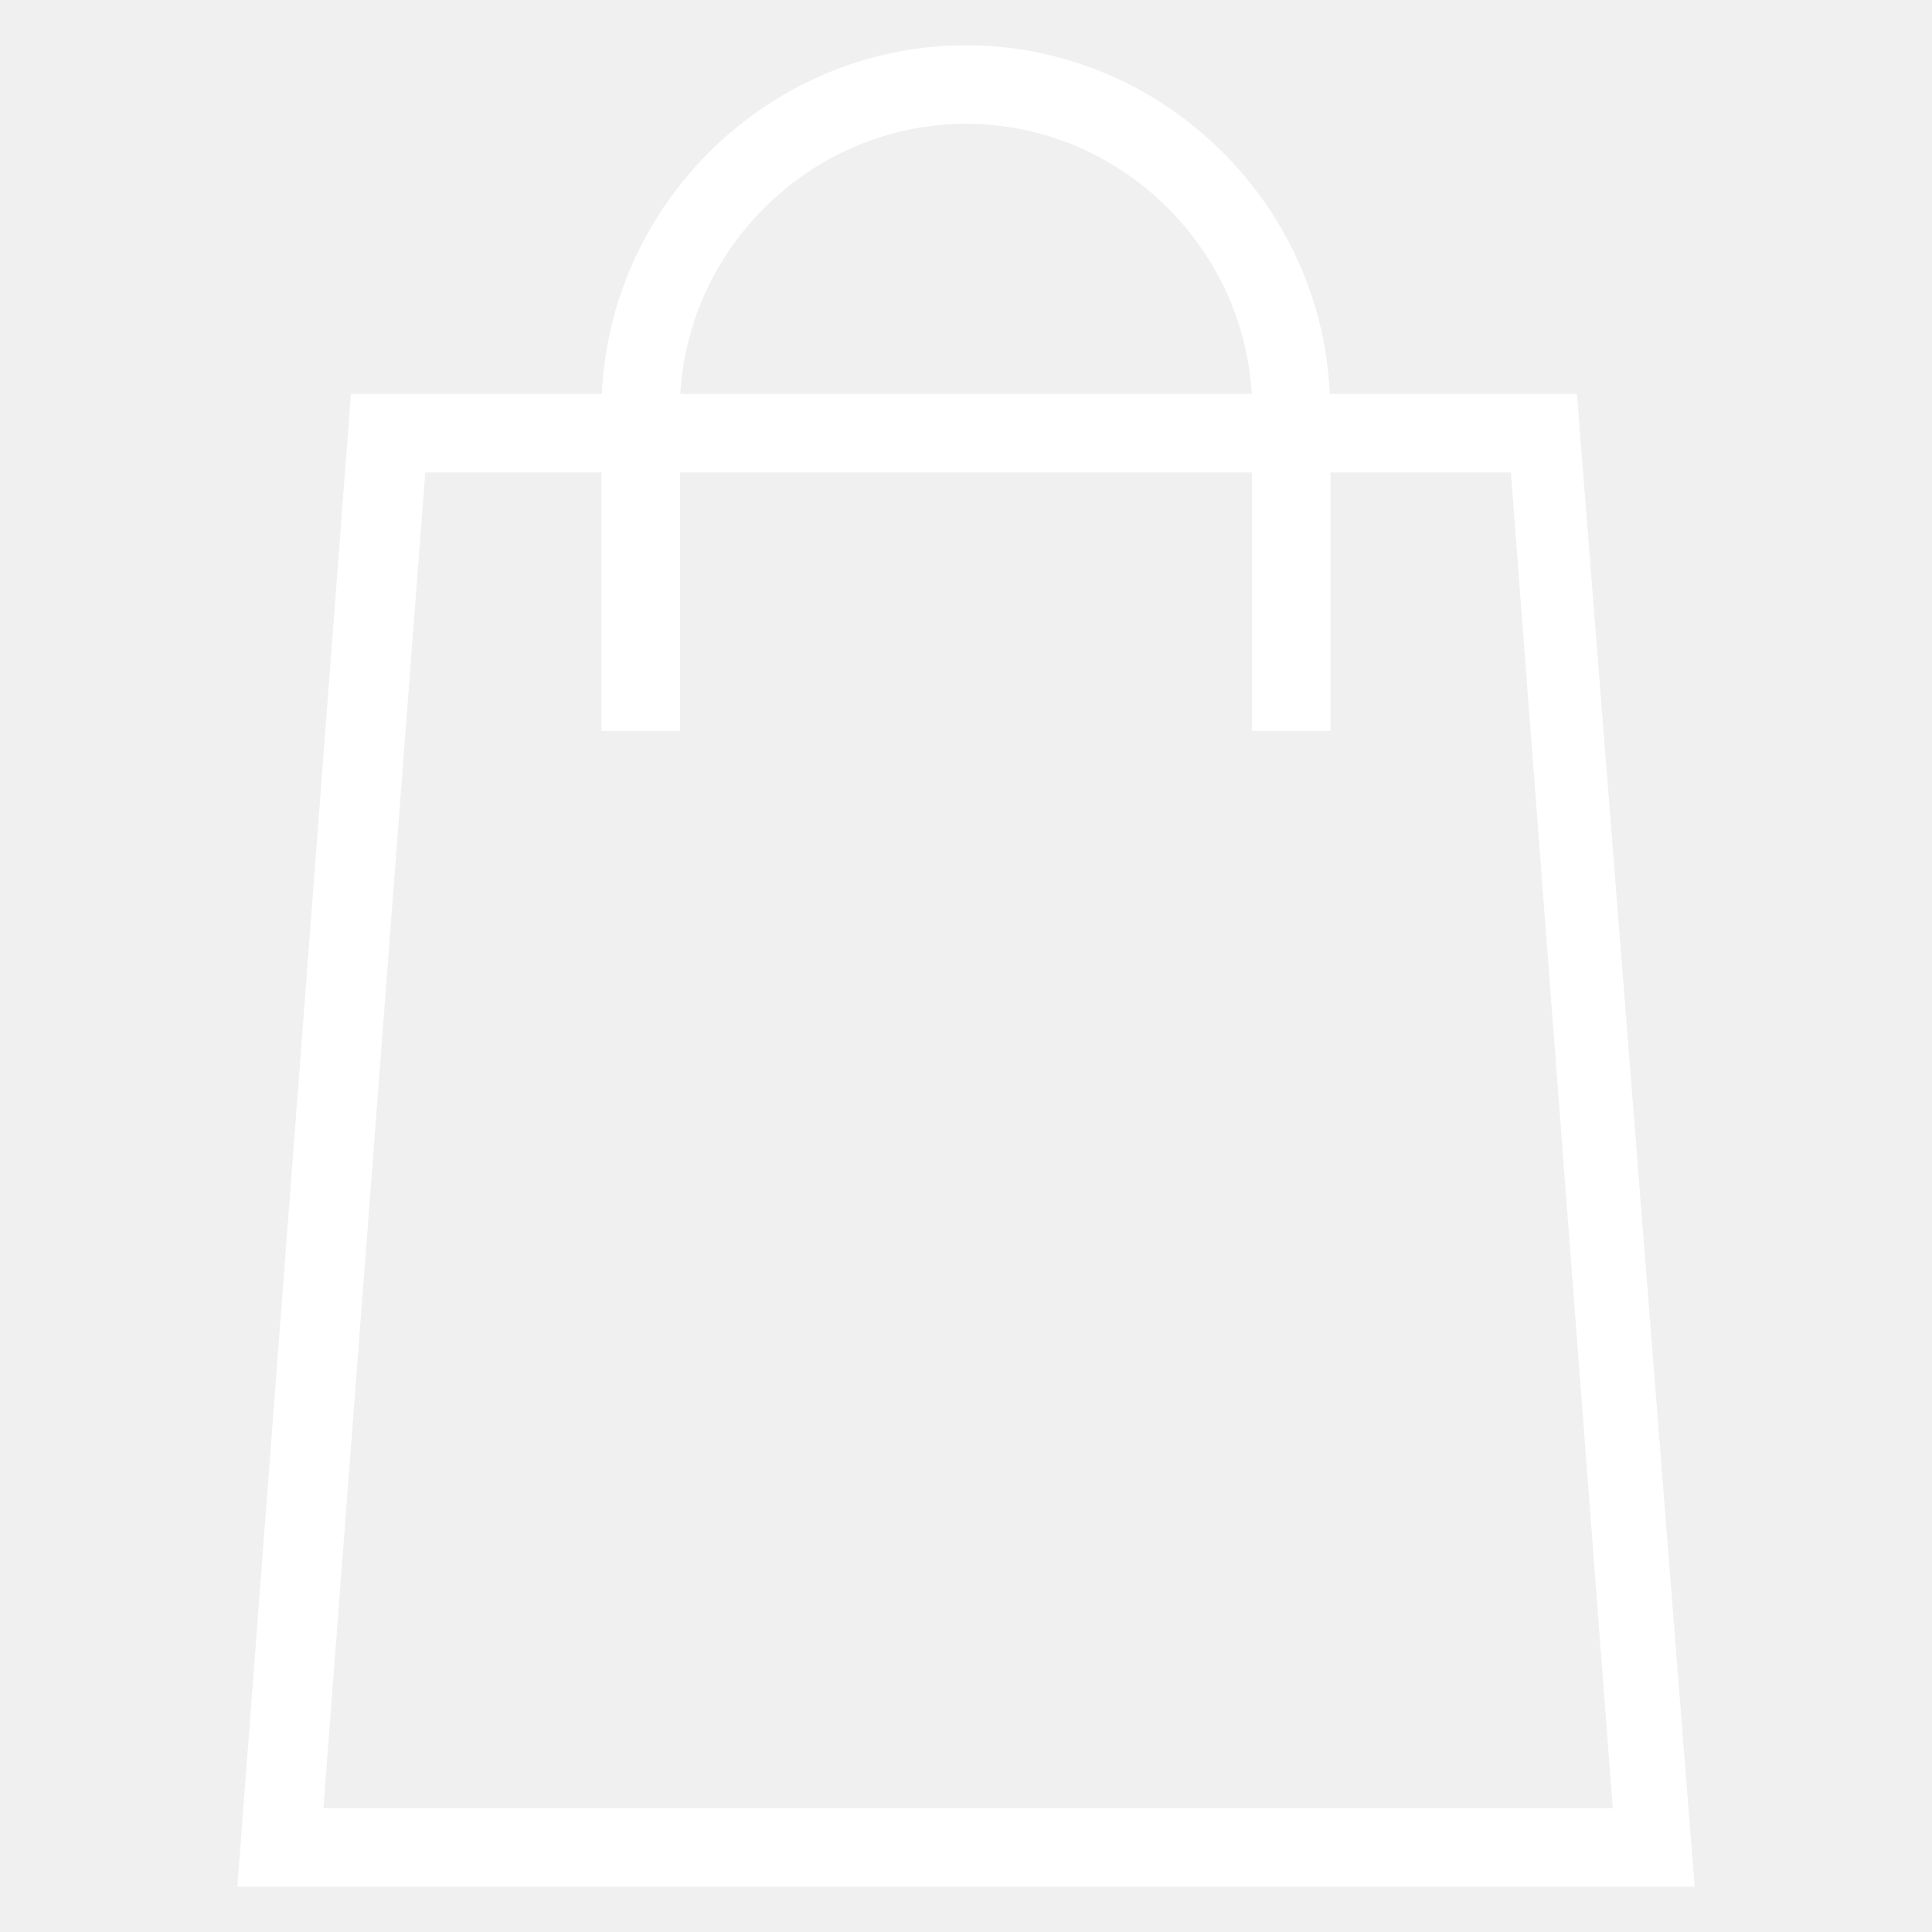
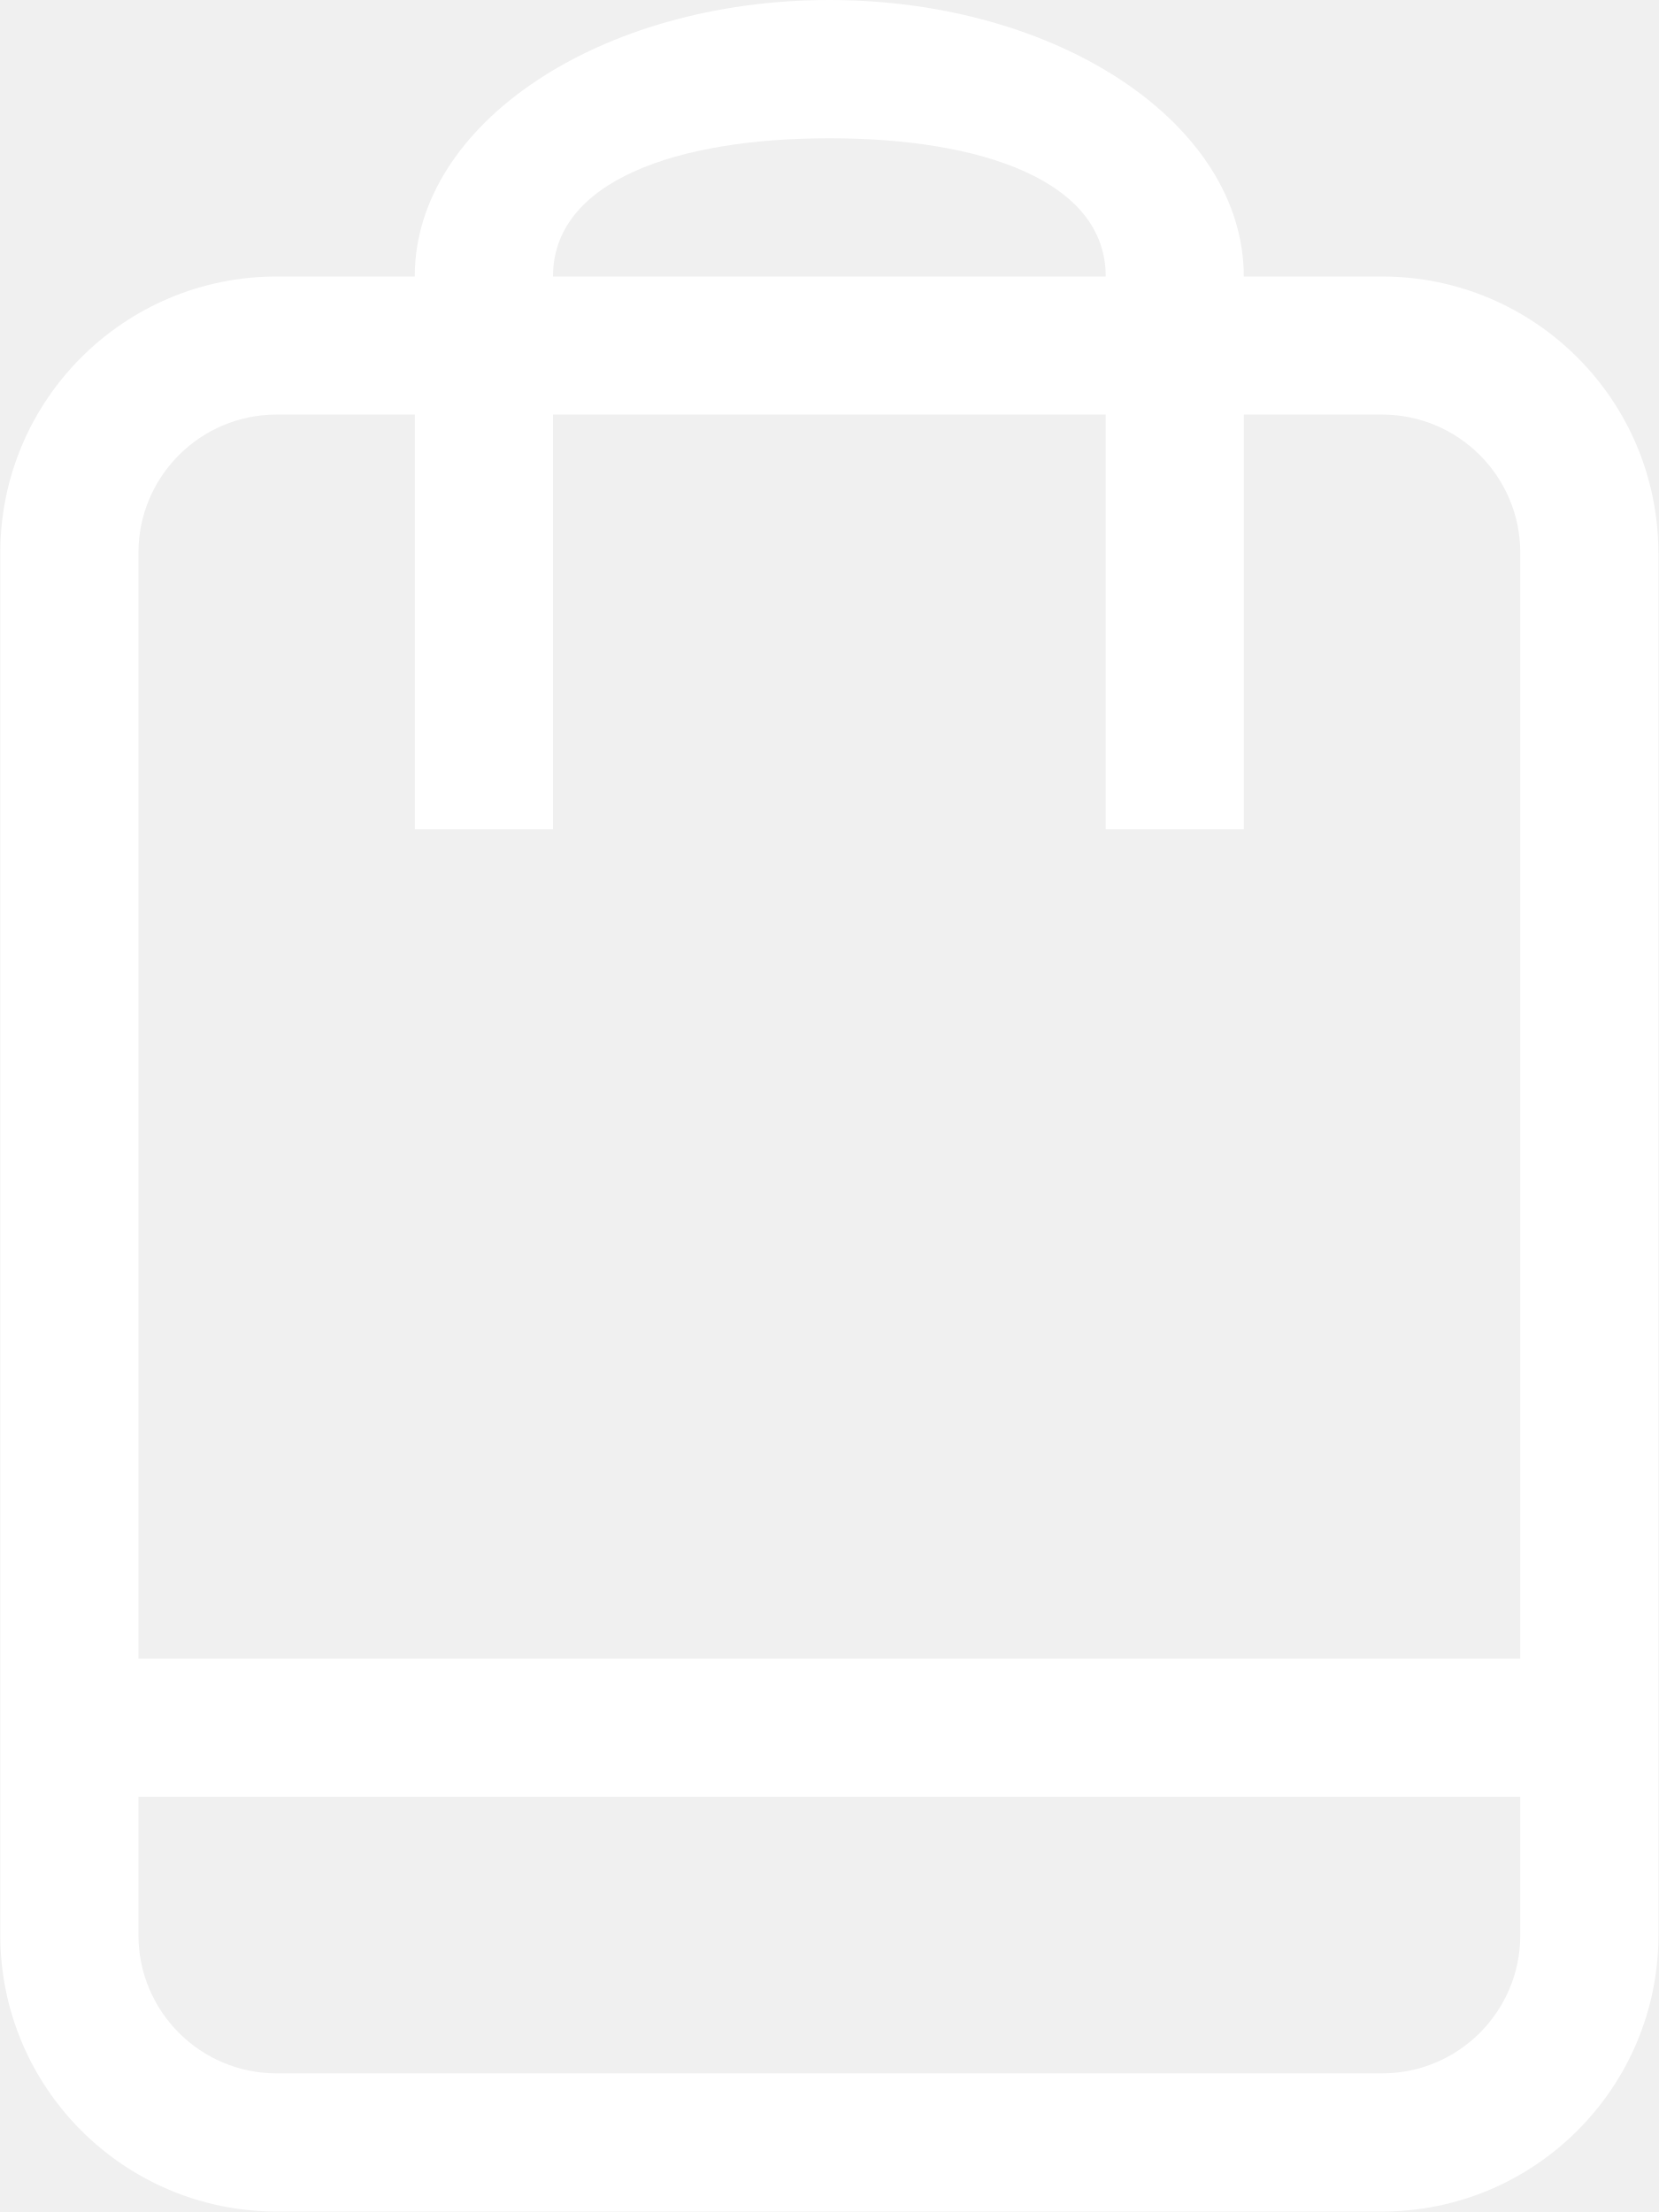
- <svg xmlns="http://www.w3.org/2000/svg" version="1.1" viewBox="0 0 512 512" enable-background="new 0 0 512 512" id="svg837">
-   <defs id="defs841" />
-   <g id="g835" style="opacity:1;fill:#ffffff;fill-opacity:1">
-     <path d="m417.9,104.4h-65.5c-2.2-51-44.8-92.4-96.4-92.4s-94.2,41.3-96.5,92.4h-66.5l-30.1,395.6h386.2l-31.2-395.6zm-161.9-71.6c40.1,0 73.5,32 75.7,71.6h-151.4c2.2-39.6 35.6-71.6 75.7-71.6zm-143.3,92.4h46.7v68.5h20.8v-68.5h151.6v68.5h20.8v-68.5h47.8l27,354h-341.7l27-354z" id="path833" style="fill:#ffffff;fill-opacity:1" />
+ <svg xmlns="http://www.w3.org/2000/svg" width="18" height="24" viewBox="0 0 18 24">
+   <g>
+     <path fill="#fff" d="M17.994 5.997v14.998a3 3 0 0 1-2.999 3H3.002a3 3 0 0 1-2.999-3V5.997A2.999 2.999 0 0 1 3.002 3H4.5c0-1.657 2.013-3 4.498-3 2.484 0 4.497 1.343 4.497 3h1.5a2.999 2.999 0 0 1 2.998 2.998zM6 3h5.997c0-1.037-1.342-1.5-2.998-1.5-1.656 0-2.999.463-2.999 1.5zm10.495 16.496H1.502v1.5c0 .828.672 1.5 1.5 1.5h11.993a1.5 1.5 0 0 0 1.5-1.5zm0-13.498a1.5 1.5 0 0 0-1.5-1.5h-1.499v4.5h-1.499v-4.5H6v4.5H4.501v-4.5h-1.5a1.5 1.5 0 0 0-1.499 1.5v11.998h14.993z" />
  </g>
</svg>
